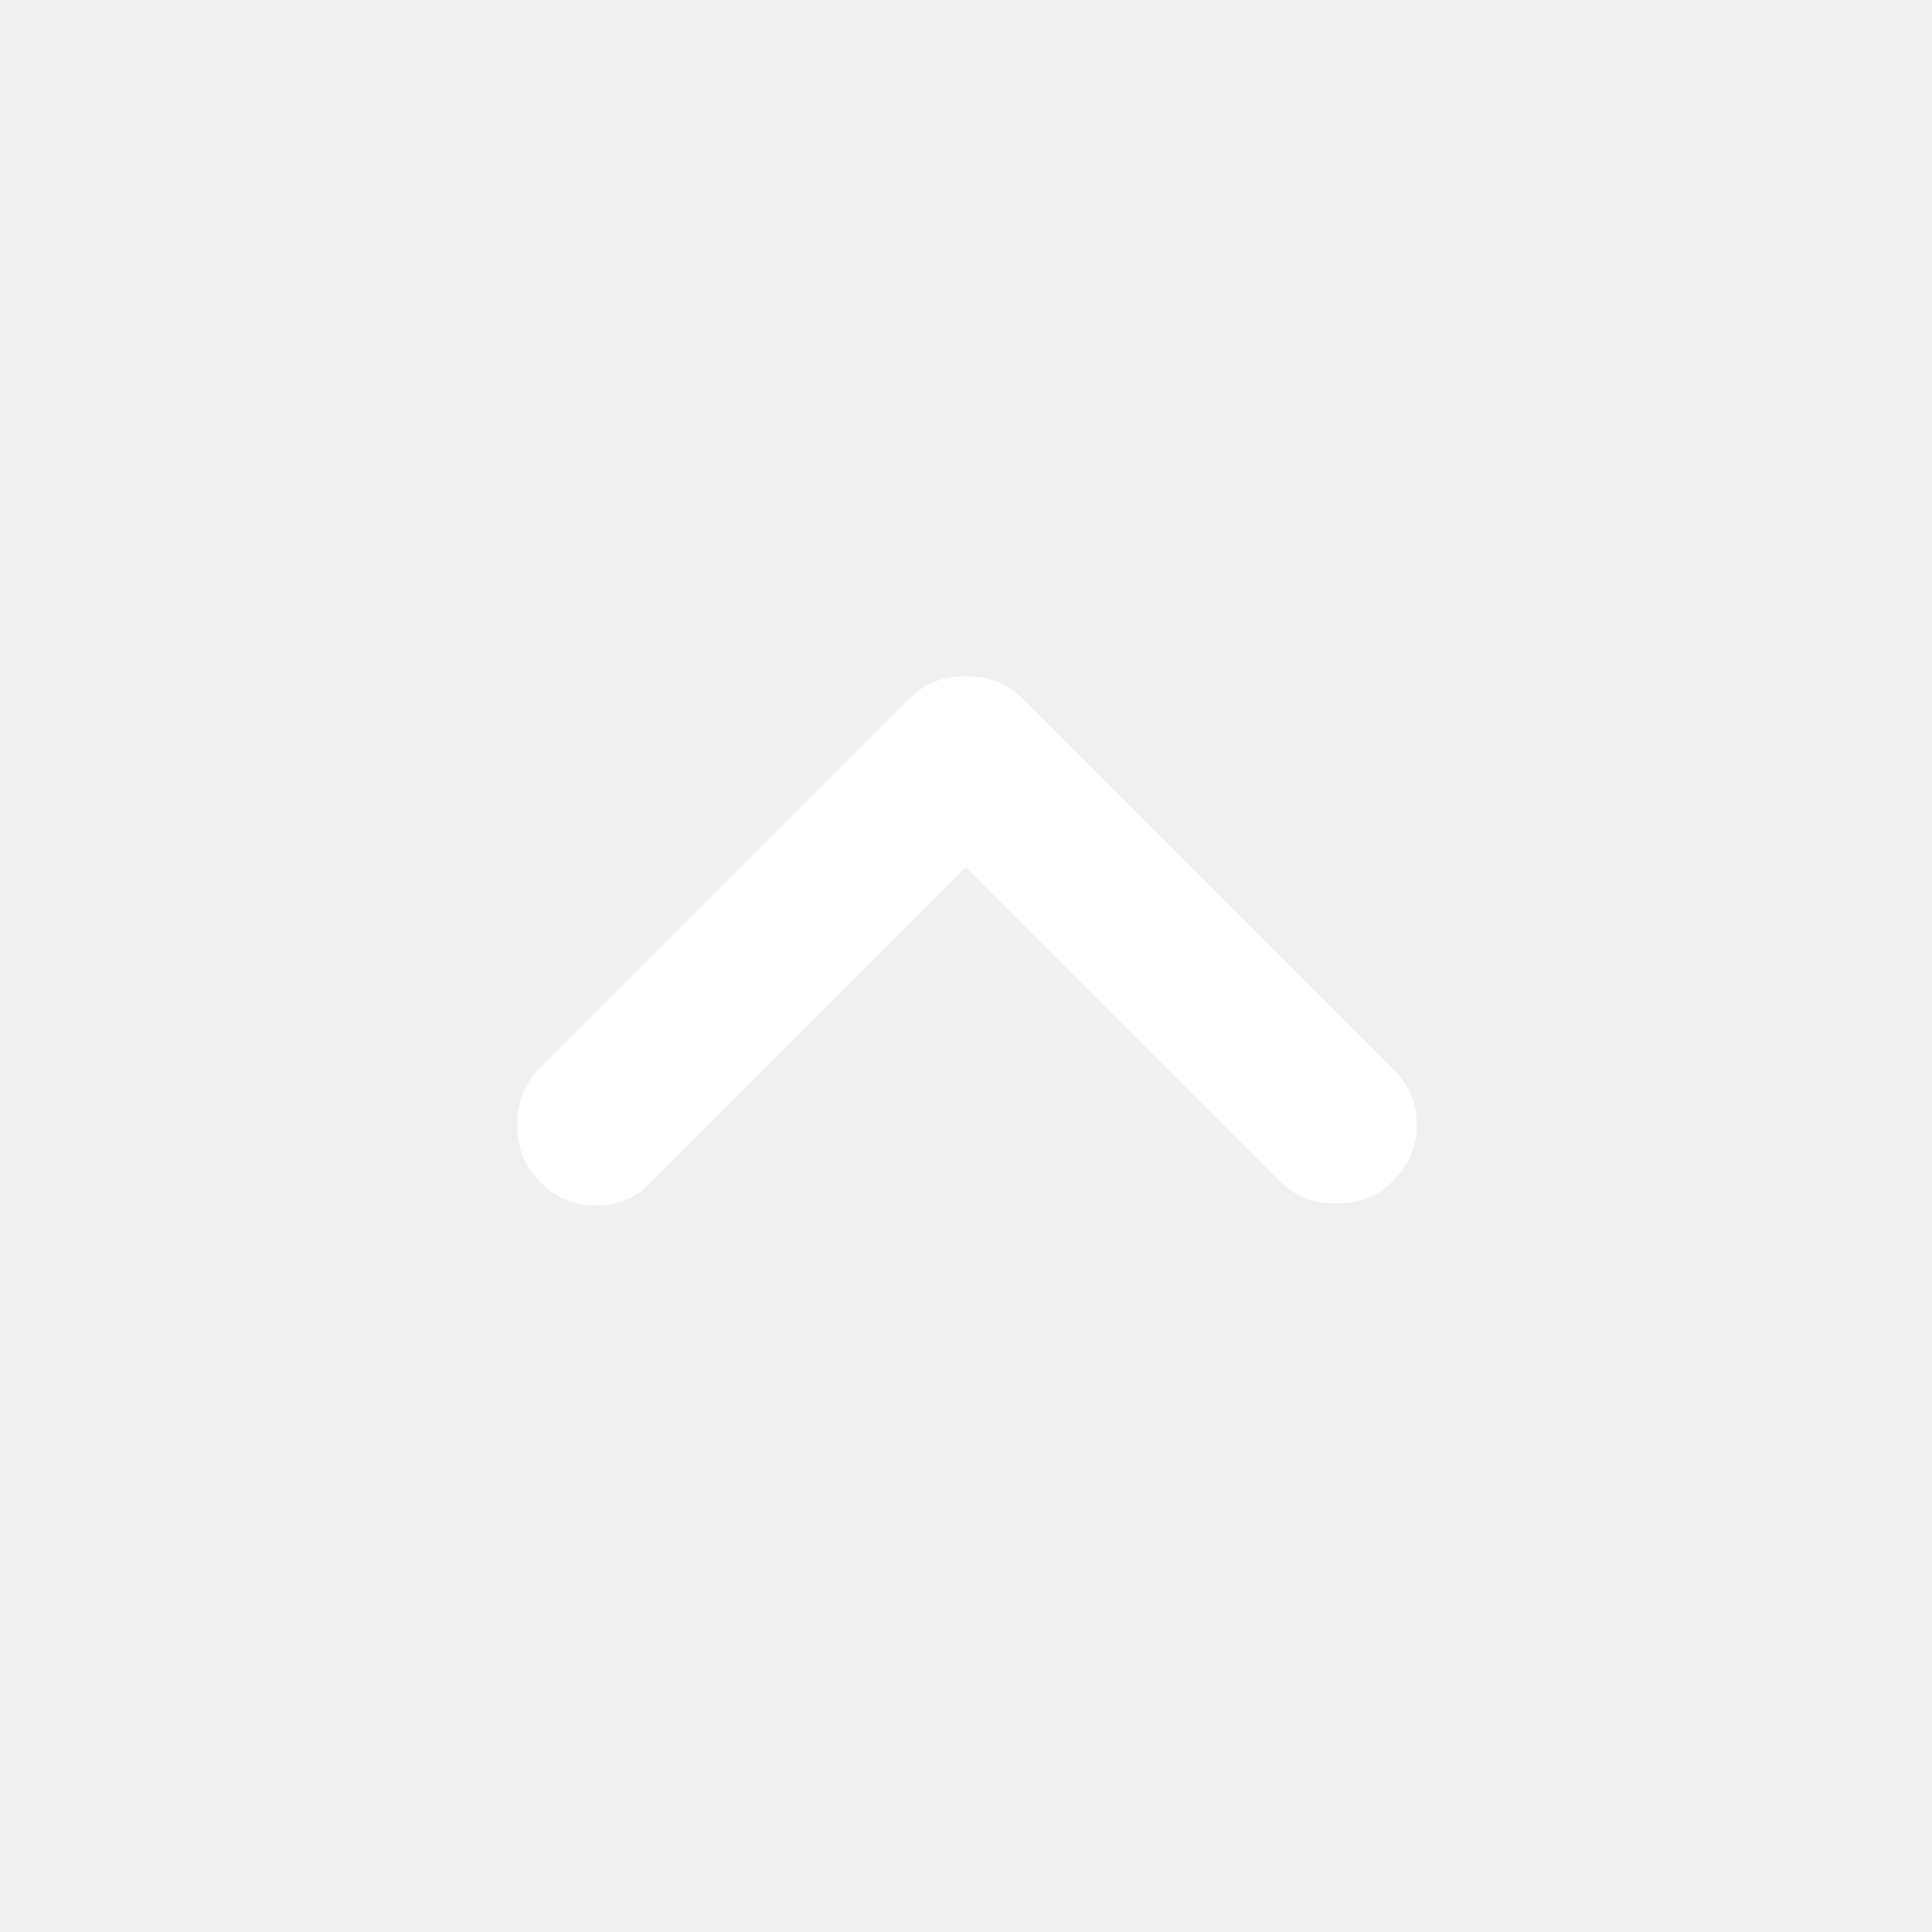
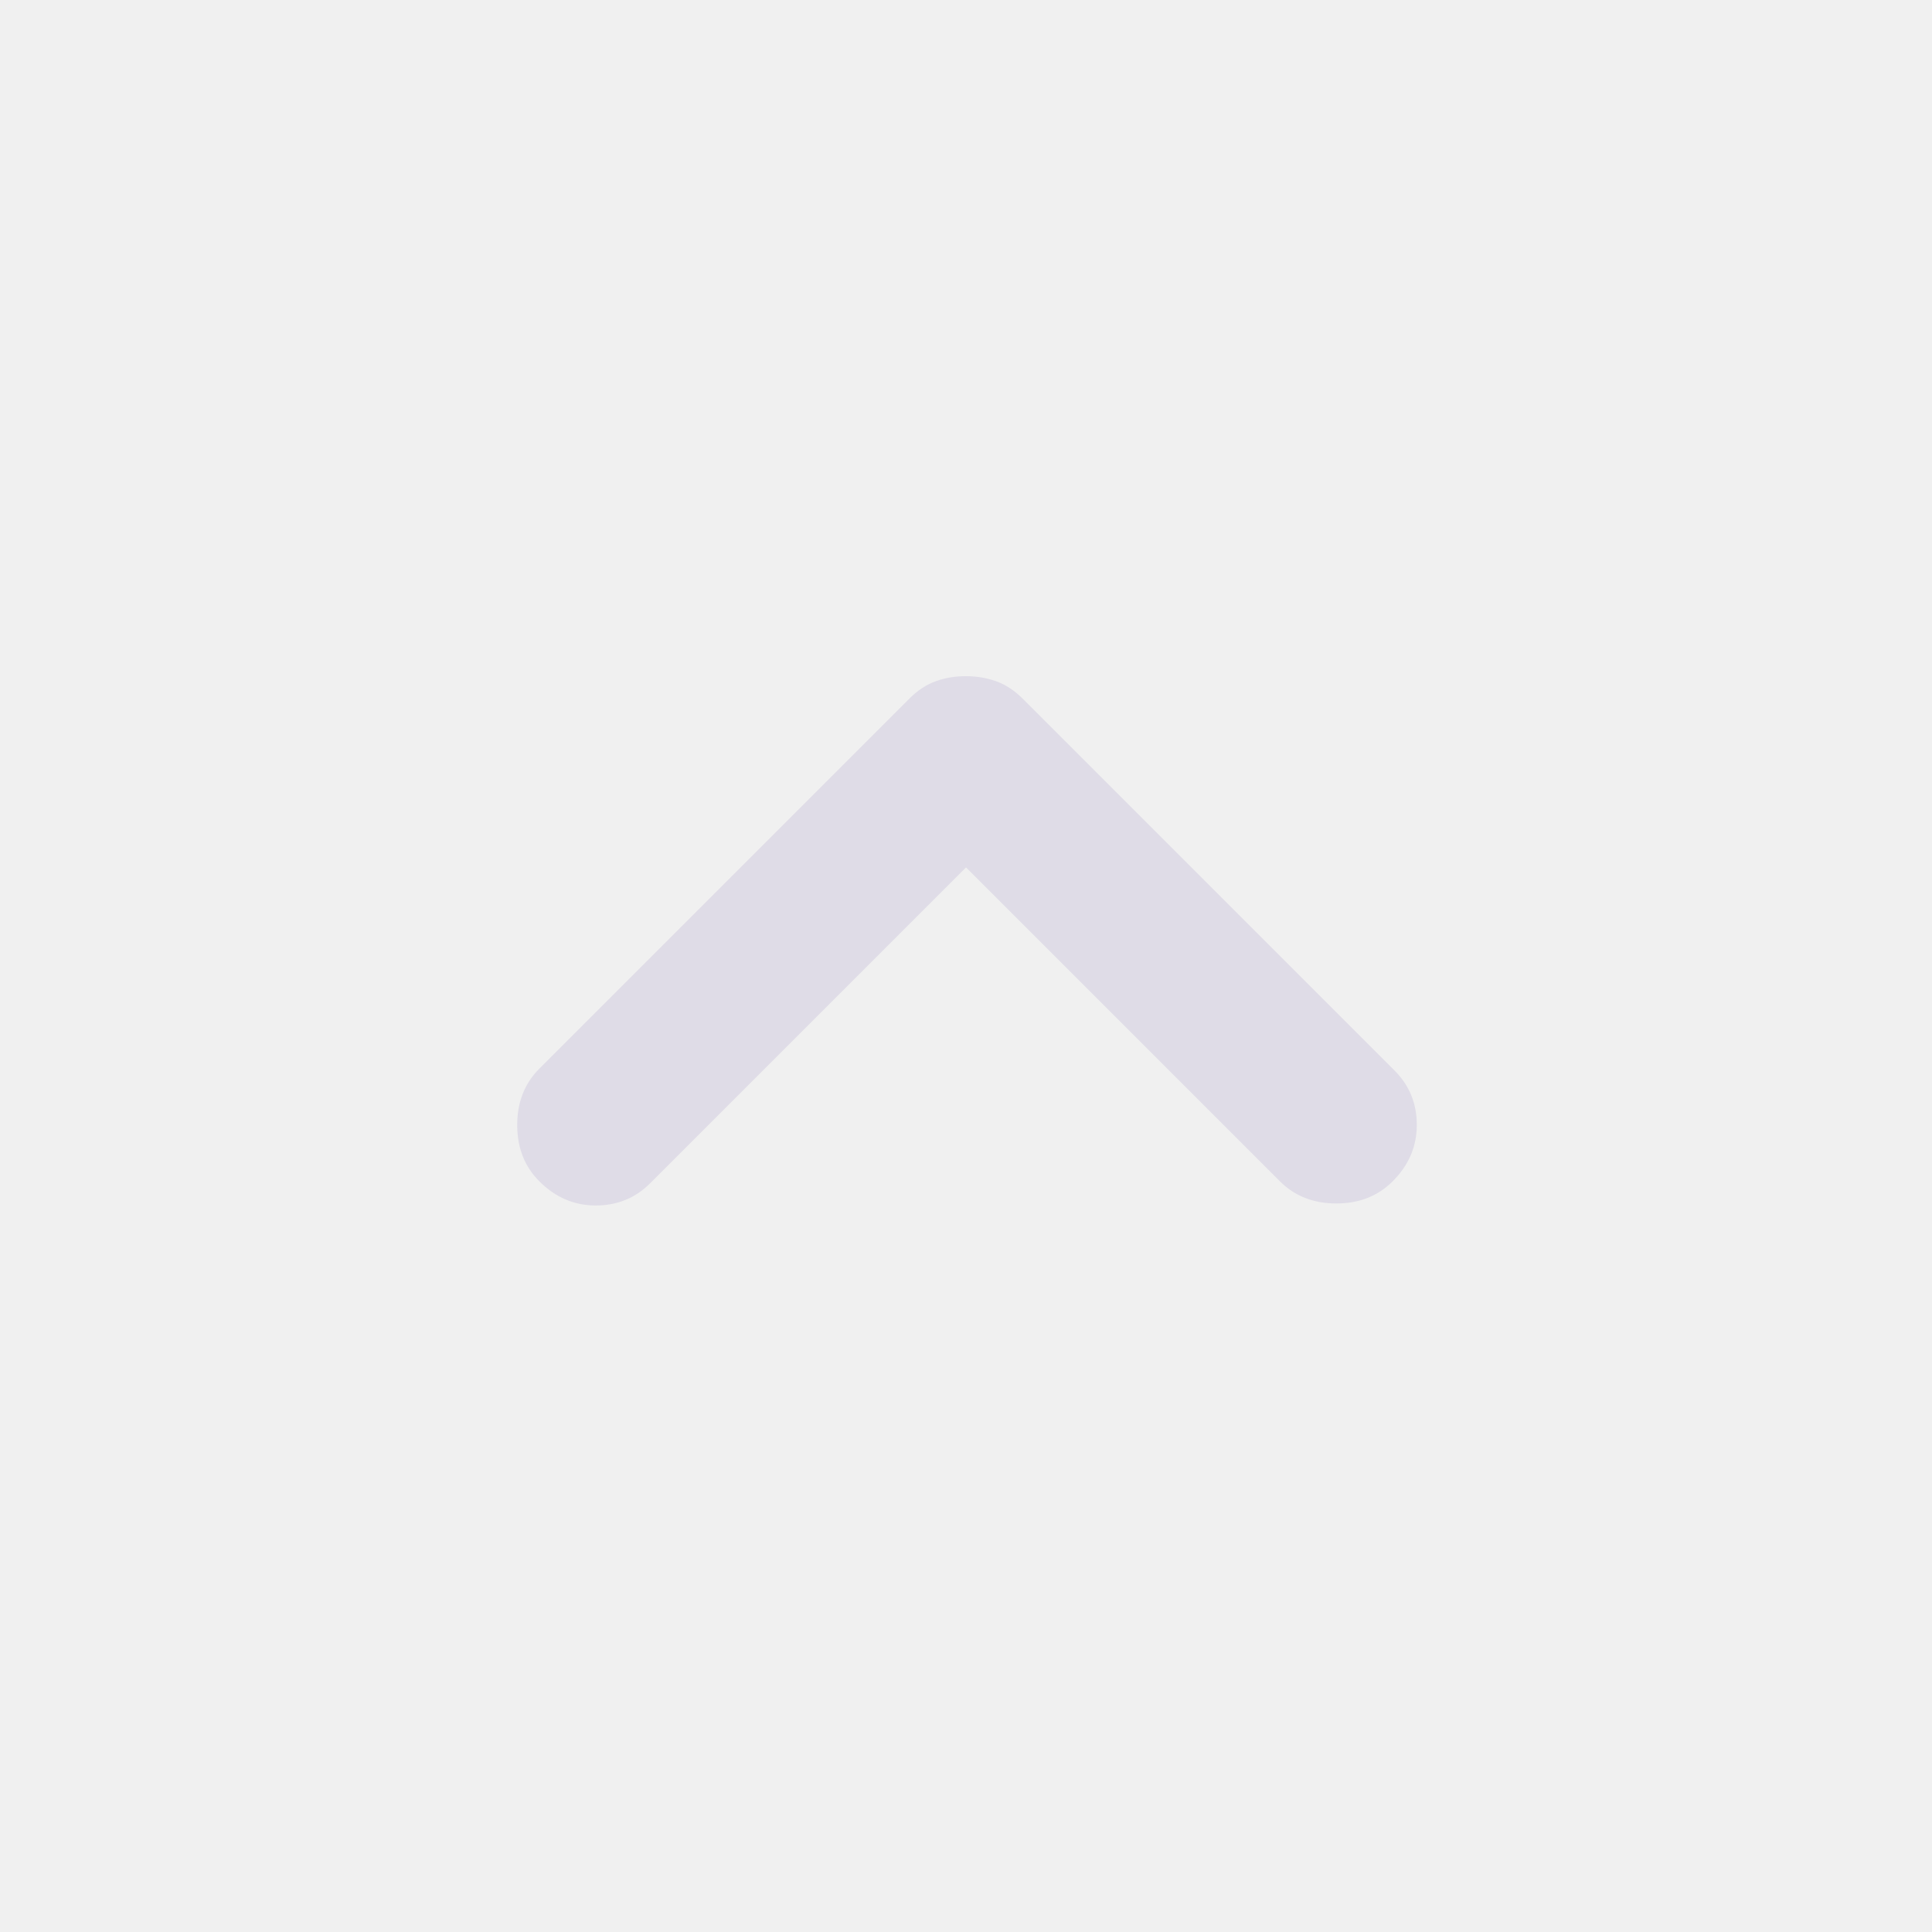
<svg xmlns="http://www.w3.org/2000/svg" width="32" height="32" viewBox="0 0 24 24">
-   <path fill="#ffffff" d="M6.7 14.675q-.275-.275-.275-.7t.275-.7l4.6-4.6q.15-.15.325-.213T12 8.4q.2 0 .375.063t.325.212l4.625 4.625q.275.275.275.675t-.3.7q-.275.275-.7.275t-.7-.275l-3.9-3.9L8.075 14.7q-.275.275-.675.275t-.7-.3Z" />
+   <path fill="#dfdce7" d="M6.7 14.675q-.275-.275-.275-.7t.275-.7l4.6-4.6q.15-.15.325-.213T12 8.4q.2 0 .375.063t.325.212l4.625 4.625q.275.275.275.675t-.3.7q-.275.275-.7.275t-.7-.275l-3.9-3.9L8.075 14.7q-.275.275-.675.275t-.7-.3Z" />
</svg>
